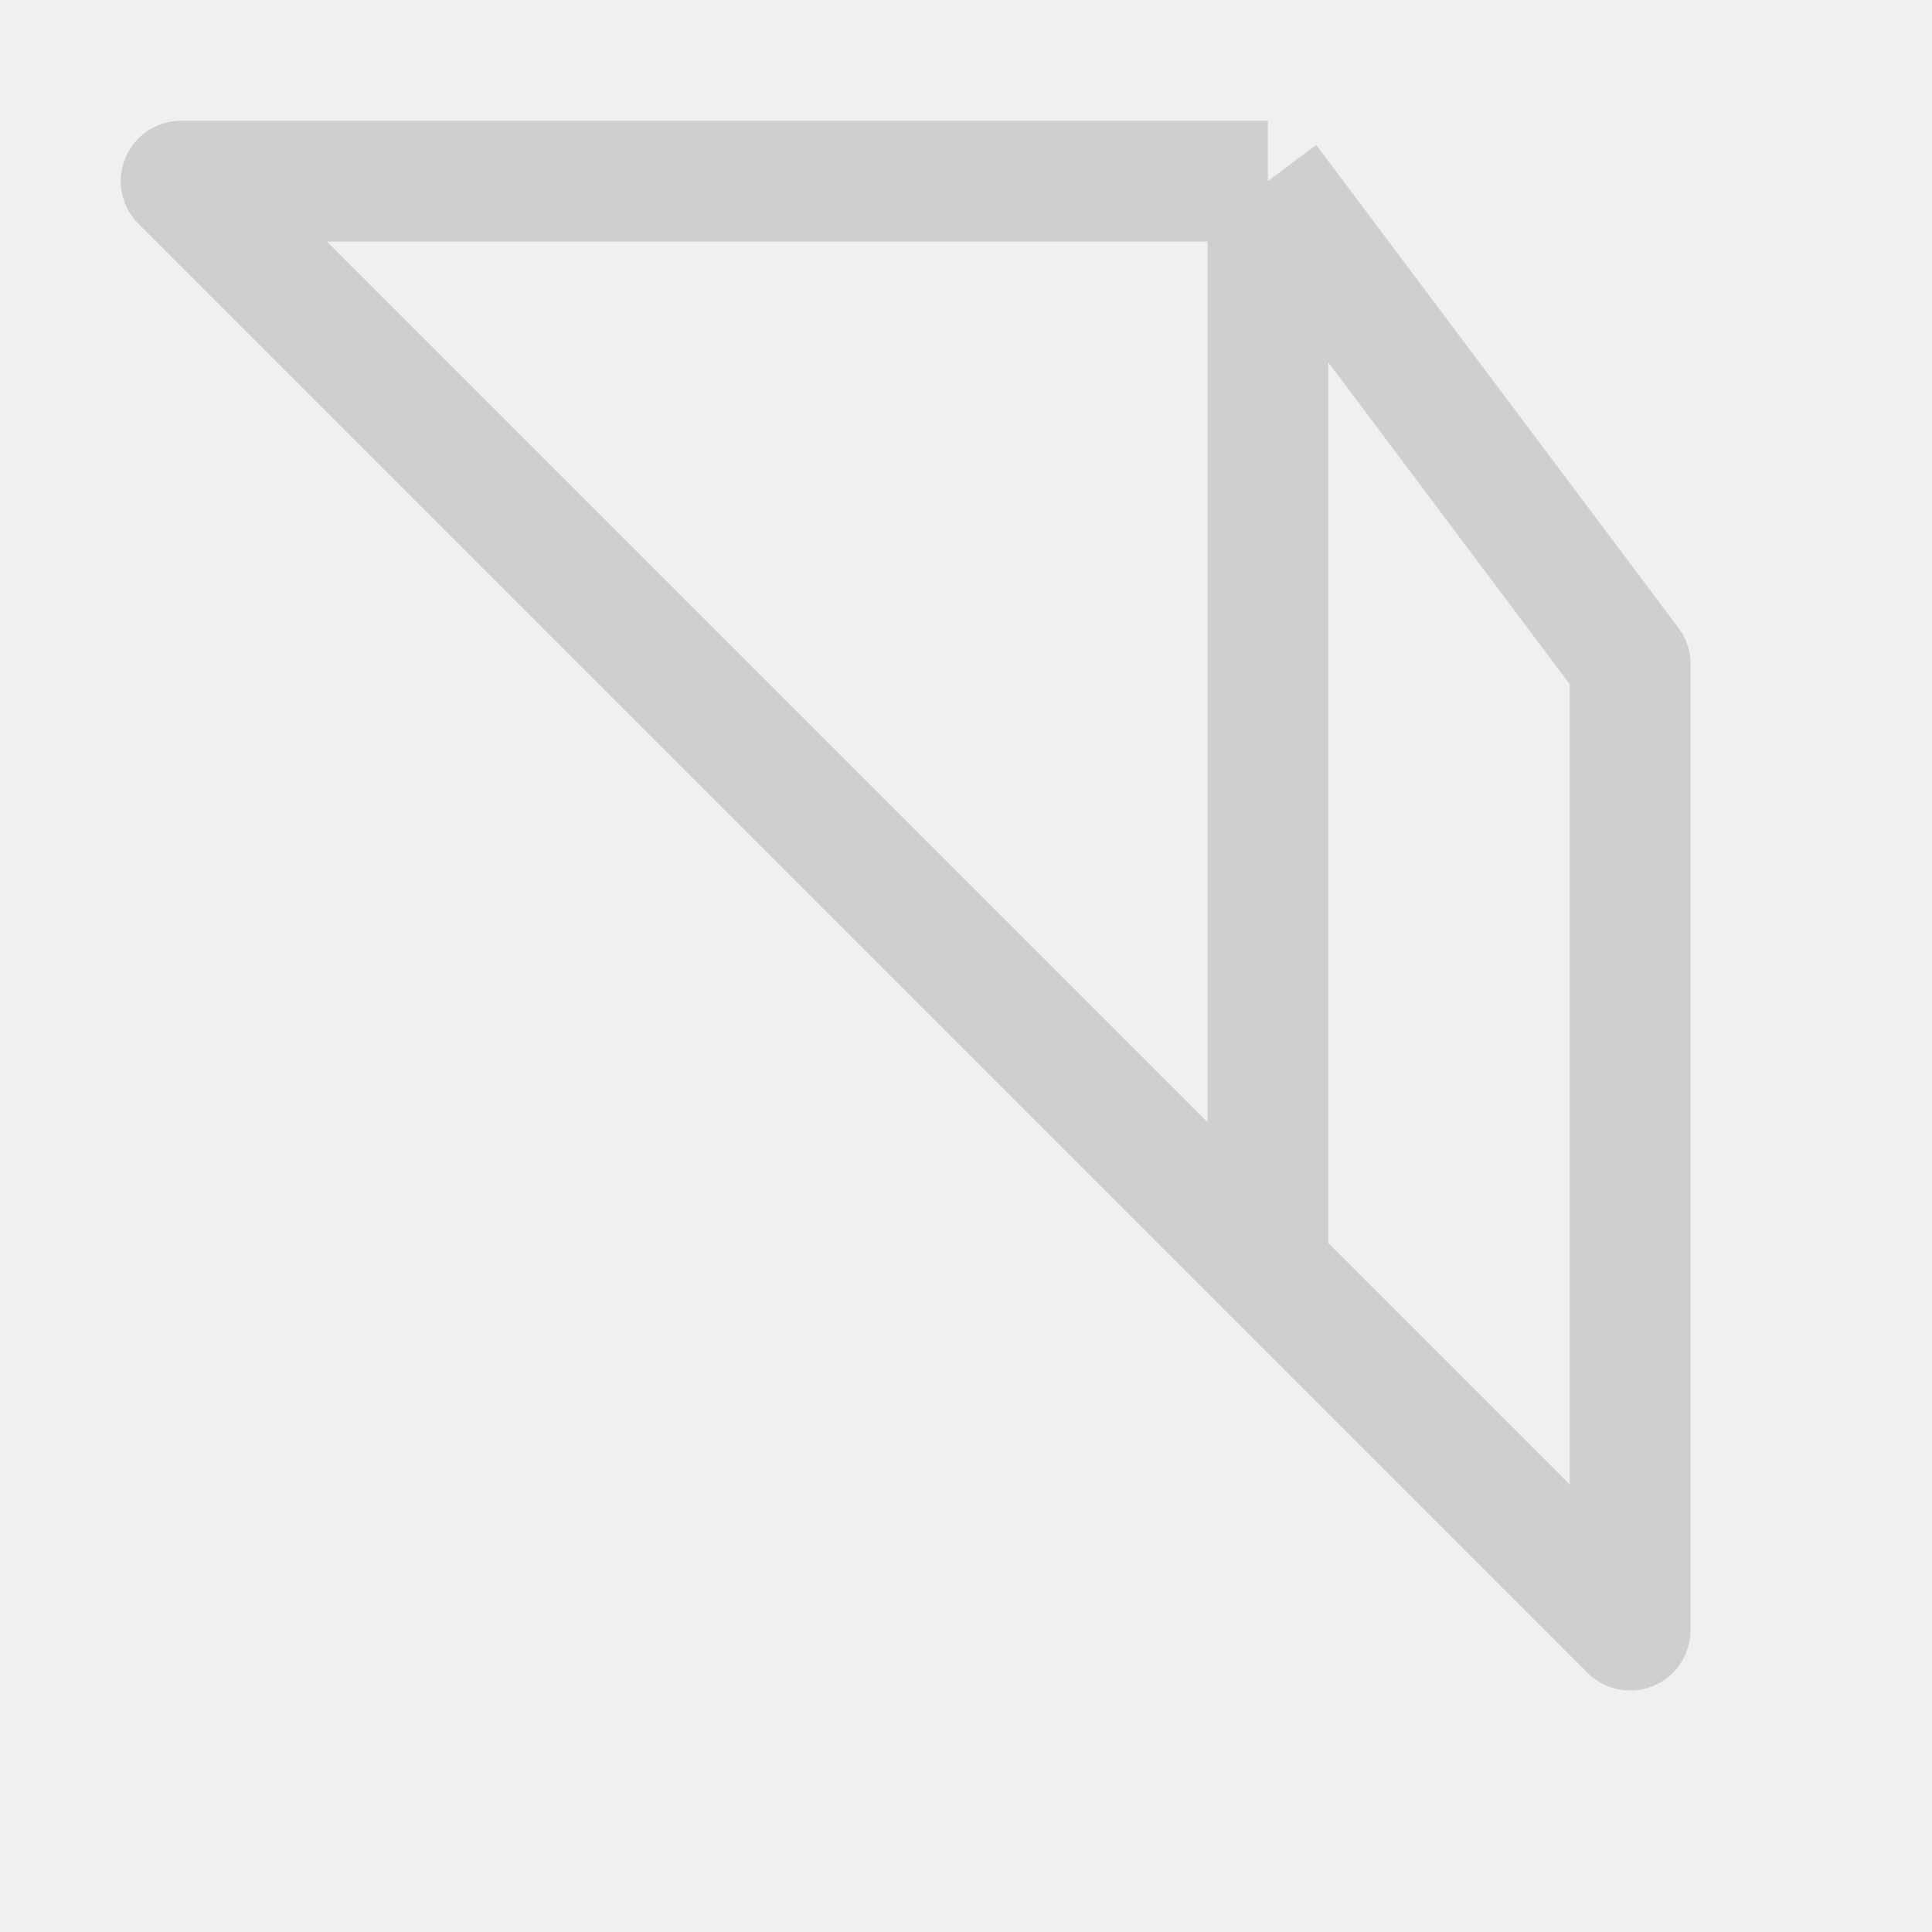
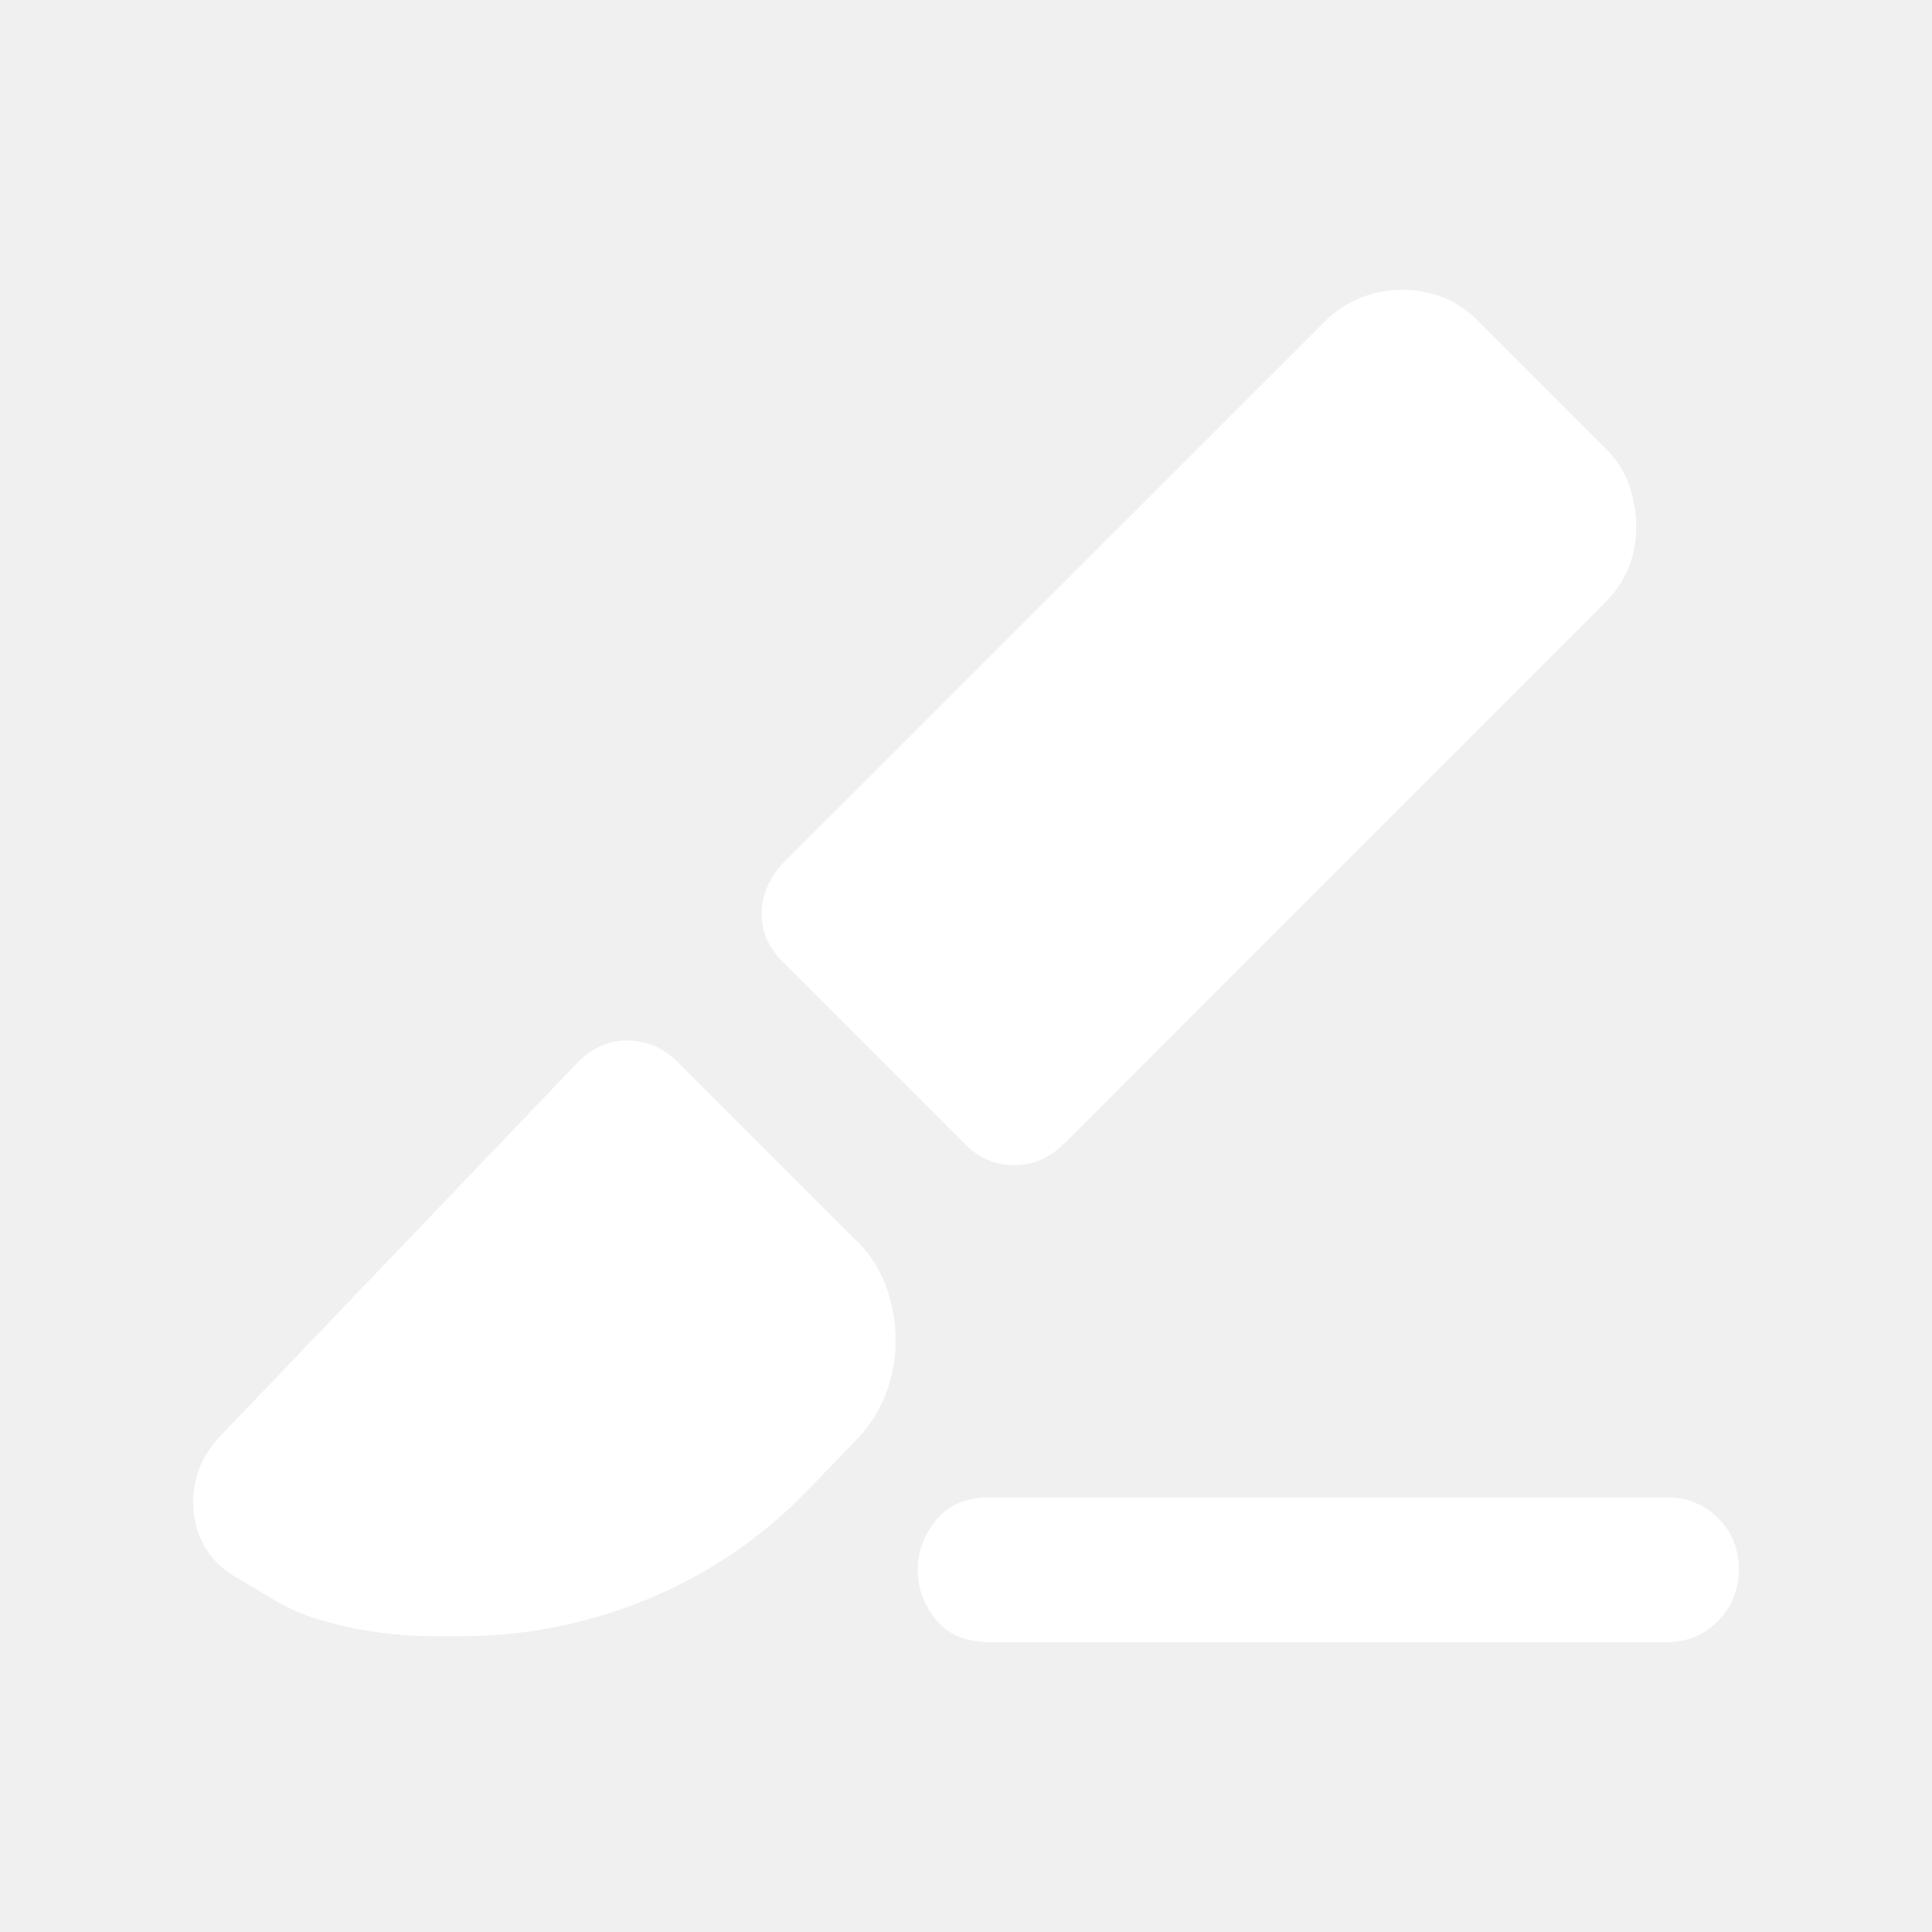
- <svg xmlns="http://www.w3.org/2000/svg" width="16" height="16" viewBox="0 0 16 16" fill="none">
-   <path d="M10.5 1.5L13.5 5.5V13.5L10.5 10.5M10.5 1.5H1.5L10.5 10.5M10.5 1.5V10.5" stroke="#CFCFCF" stroke-linejoin="round" />
+ <svg xmlns="http://www.w3.org/2000/svg" width="20" height="20" viewBox="0 0 20 20" fill="none">
+   <path d="M17.25 17H10.25C10 17 9.812 16.922 9.687 16.766C9.562 16.609 9.5 16.438 9.5 16.25C9.5 16.062 9.564 15.891 9.692 15.734C9.82 15.578 10.006 15.5 10.25 15.5H17.25C17.462 15.5 17.641 15.572 17.784 15.714C17.928 15.857 18 16.034 18 16.246C18 16.457 17.928 16.635 17.784 16.781C17.641 16.927 17.462 17 17.25 17ZM8.312 15.479C7.84 15.951 7.298 16.312 6.685 16.562C6.072 16.812 5.434 16.938 4.771 16.938H4.5C4.094 16.938 3.7 16.882 3.32 16.771C2.94 16.66 2.764 16.507 2.417 16.312C2.278 16.225 2.174 16.115 2.104 15.984C2.035 15.852 2 15.711 2 15.561C2 15.423 2.024 15.295 2.073 15.177C2.122 15.059 2.201 14.944 2.312 14.833L5.979 11C6.127 10.847 6.299 10.771 6.496 10.771C6.693 10.771 6.868 10.847 7.021 11L8.833 12.812C8.986 12.951 9.097 13.115 9.167 13.302C9.236 13.49 9.271 13.681 9.271 13.876C9.271 14.07 9.236 14.258 9.167 14.438C9.097 14.618 8.986 14.785 8.833 14.938L8.312 15.479ZM11.023 11.832C10.869 11.986 10.693 12.062 10.496 12.062C10.299 12.062 10.127 11.986 9.979 11.833L8.104 9.958C7.951 9.806 7.878 9.632 7.885 9.438C7.892 9.243 7.973 9.069 8.126 8.915L13.702 3.34C13.817 3.224 13.944 3.139 14.083 3.083C14.222 3.028 14.368 3 14.521 3C14.674 3 14.816 3.028 14.95 3.083C15.083 3.139 15.204 3.222 15.312 3.333L16.625 4.646C16.736 4.757 16.816 4.882 16.865 5.021C16.913 5.16 16.938 5.306 16.938 5.458C16.938 5.611 16.91 5.754 16.854 5.887C16.799 6.02 16.715 6.141 16.604 6.25L11.023 11.832Z" fill="white" />
</svg>
